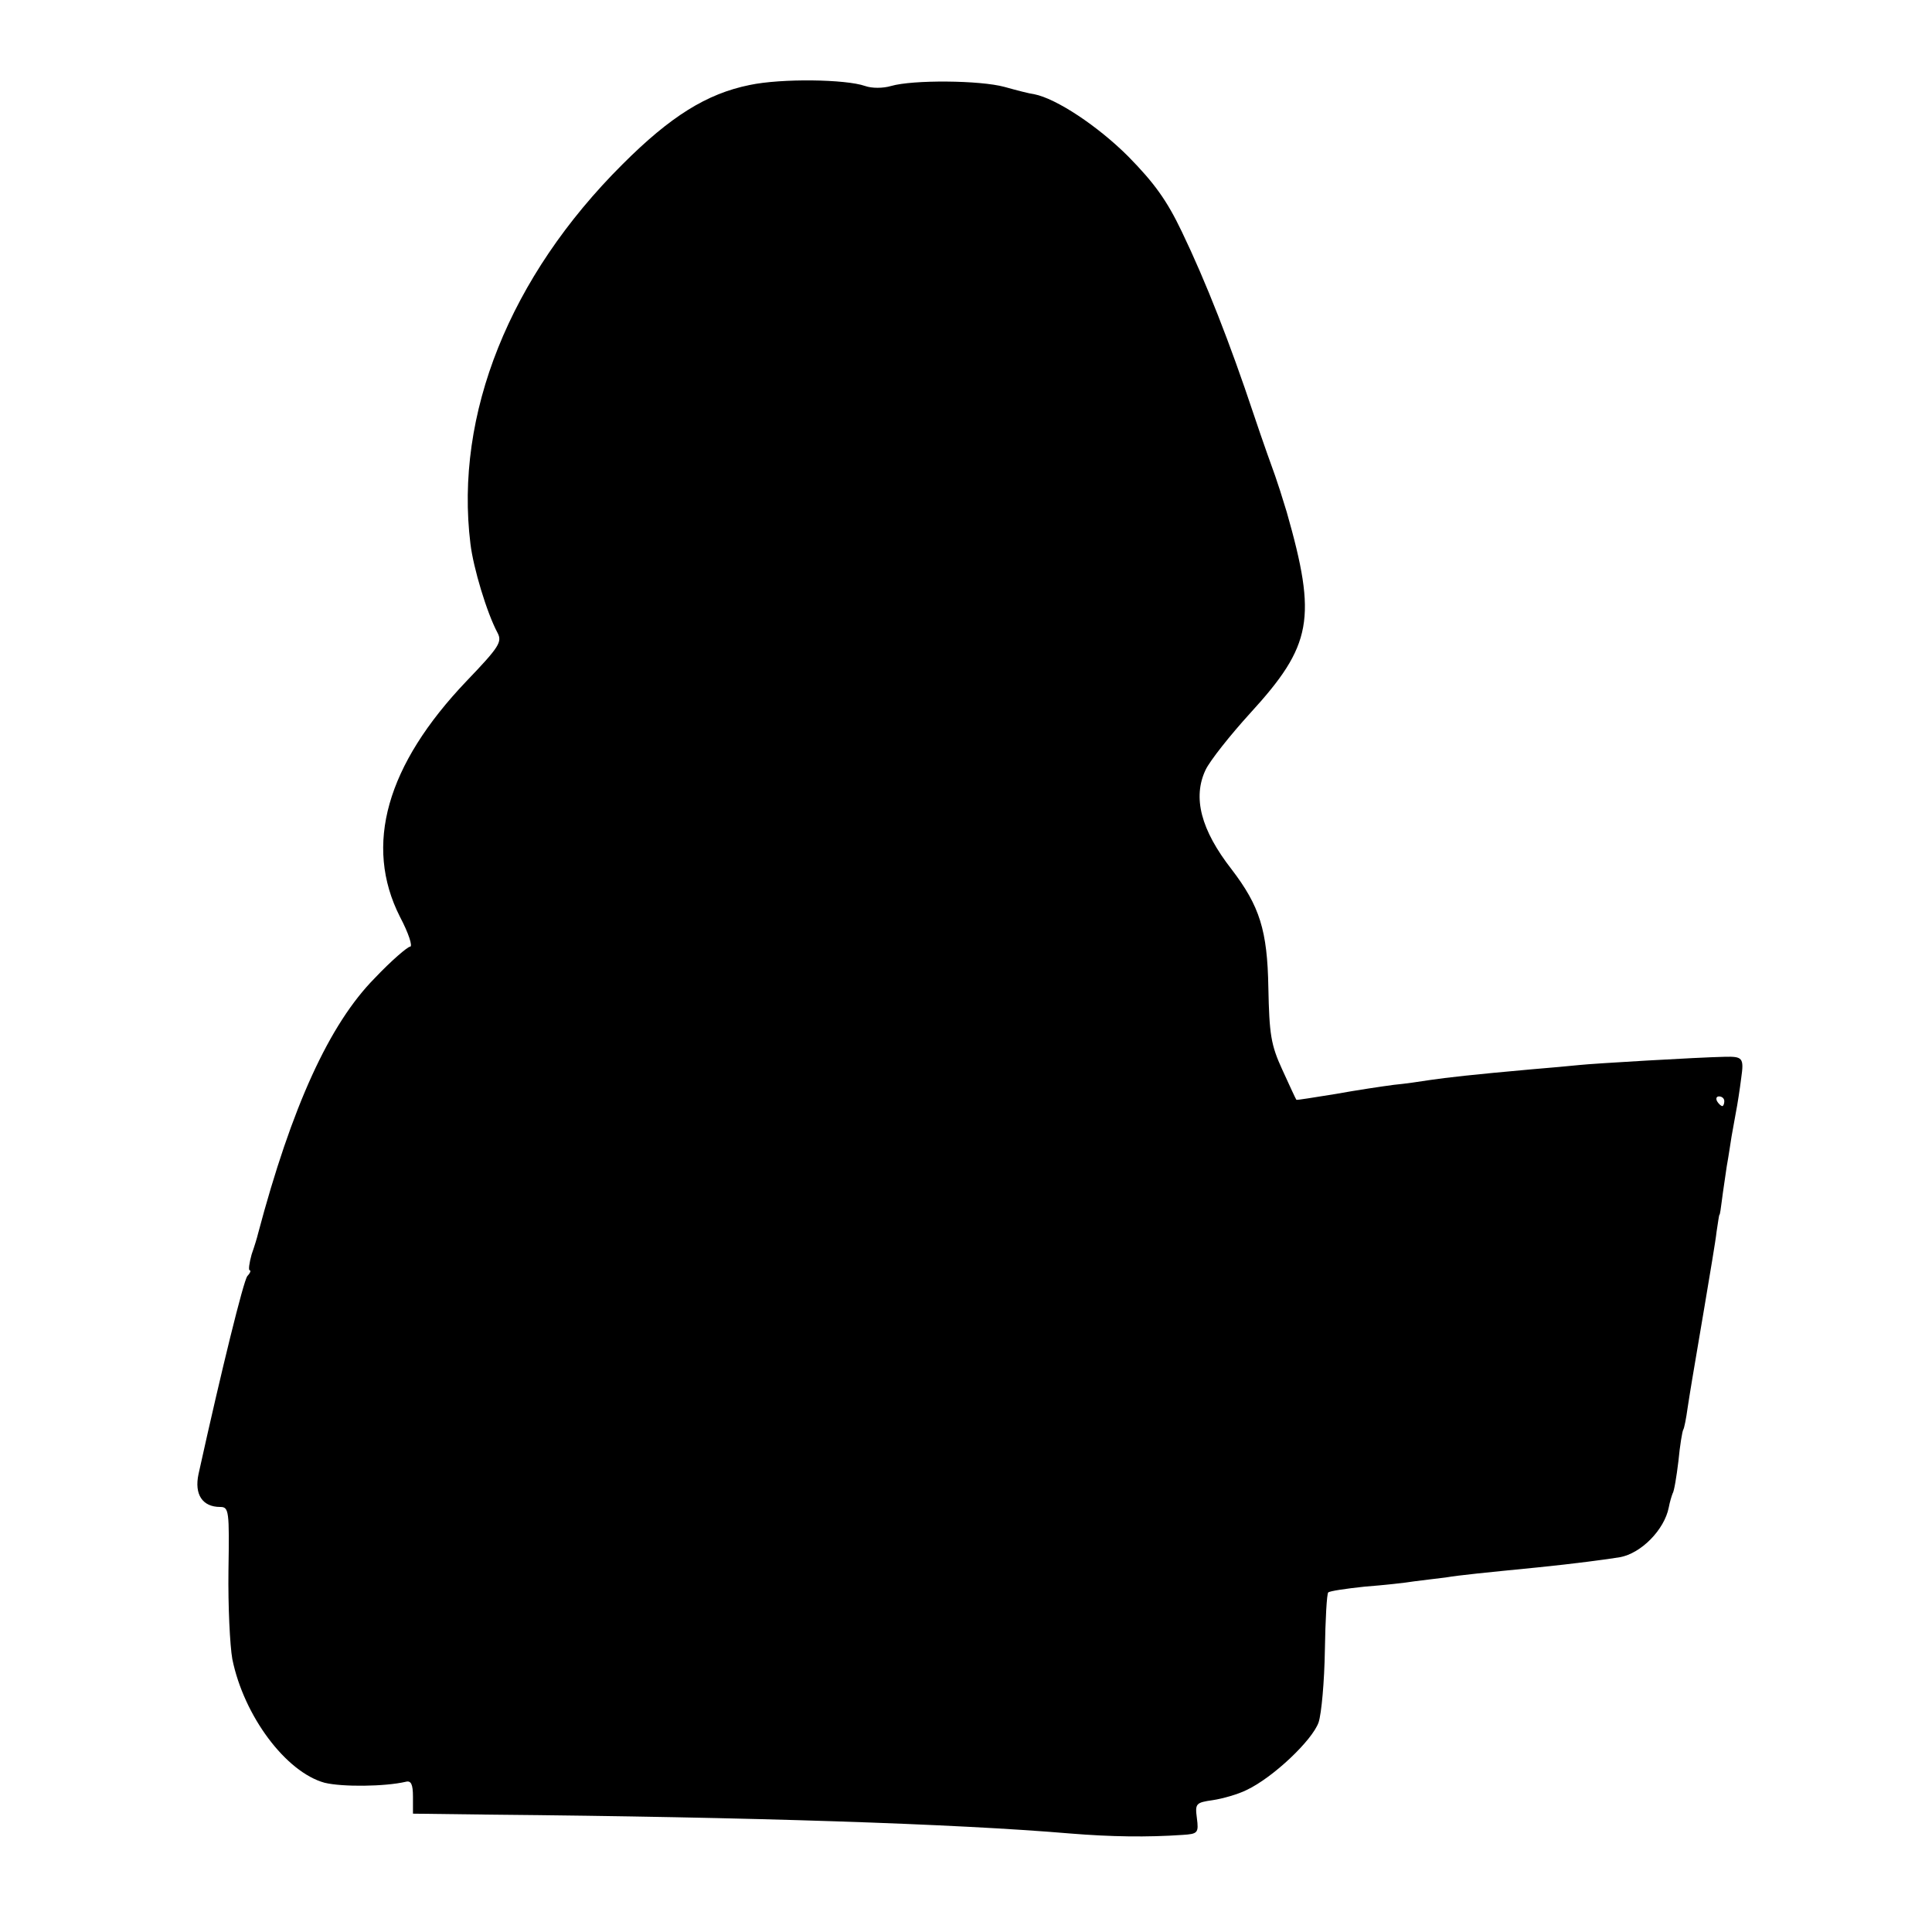
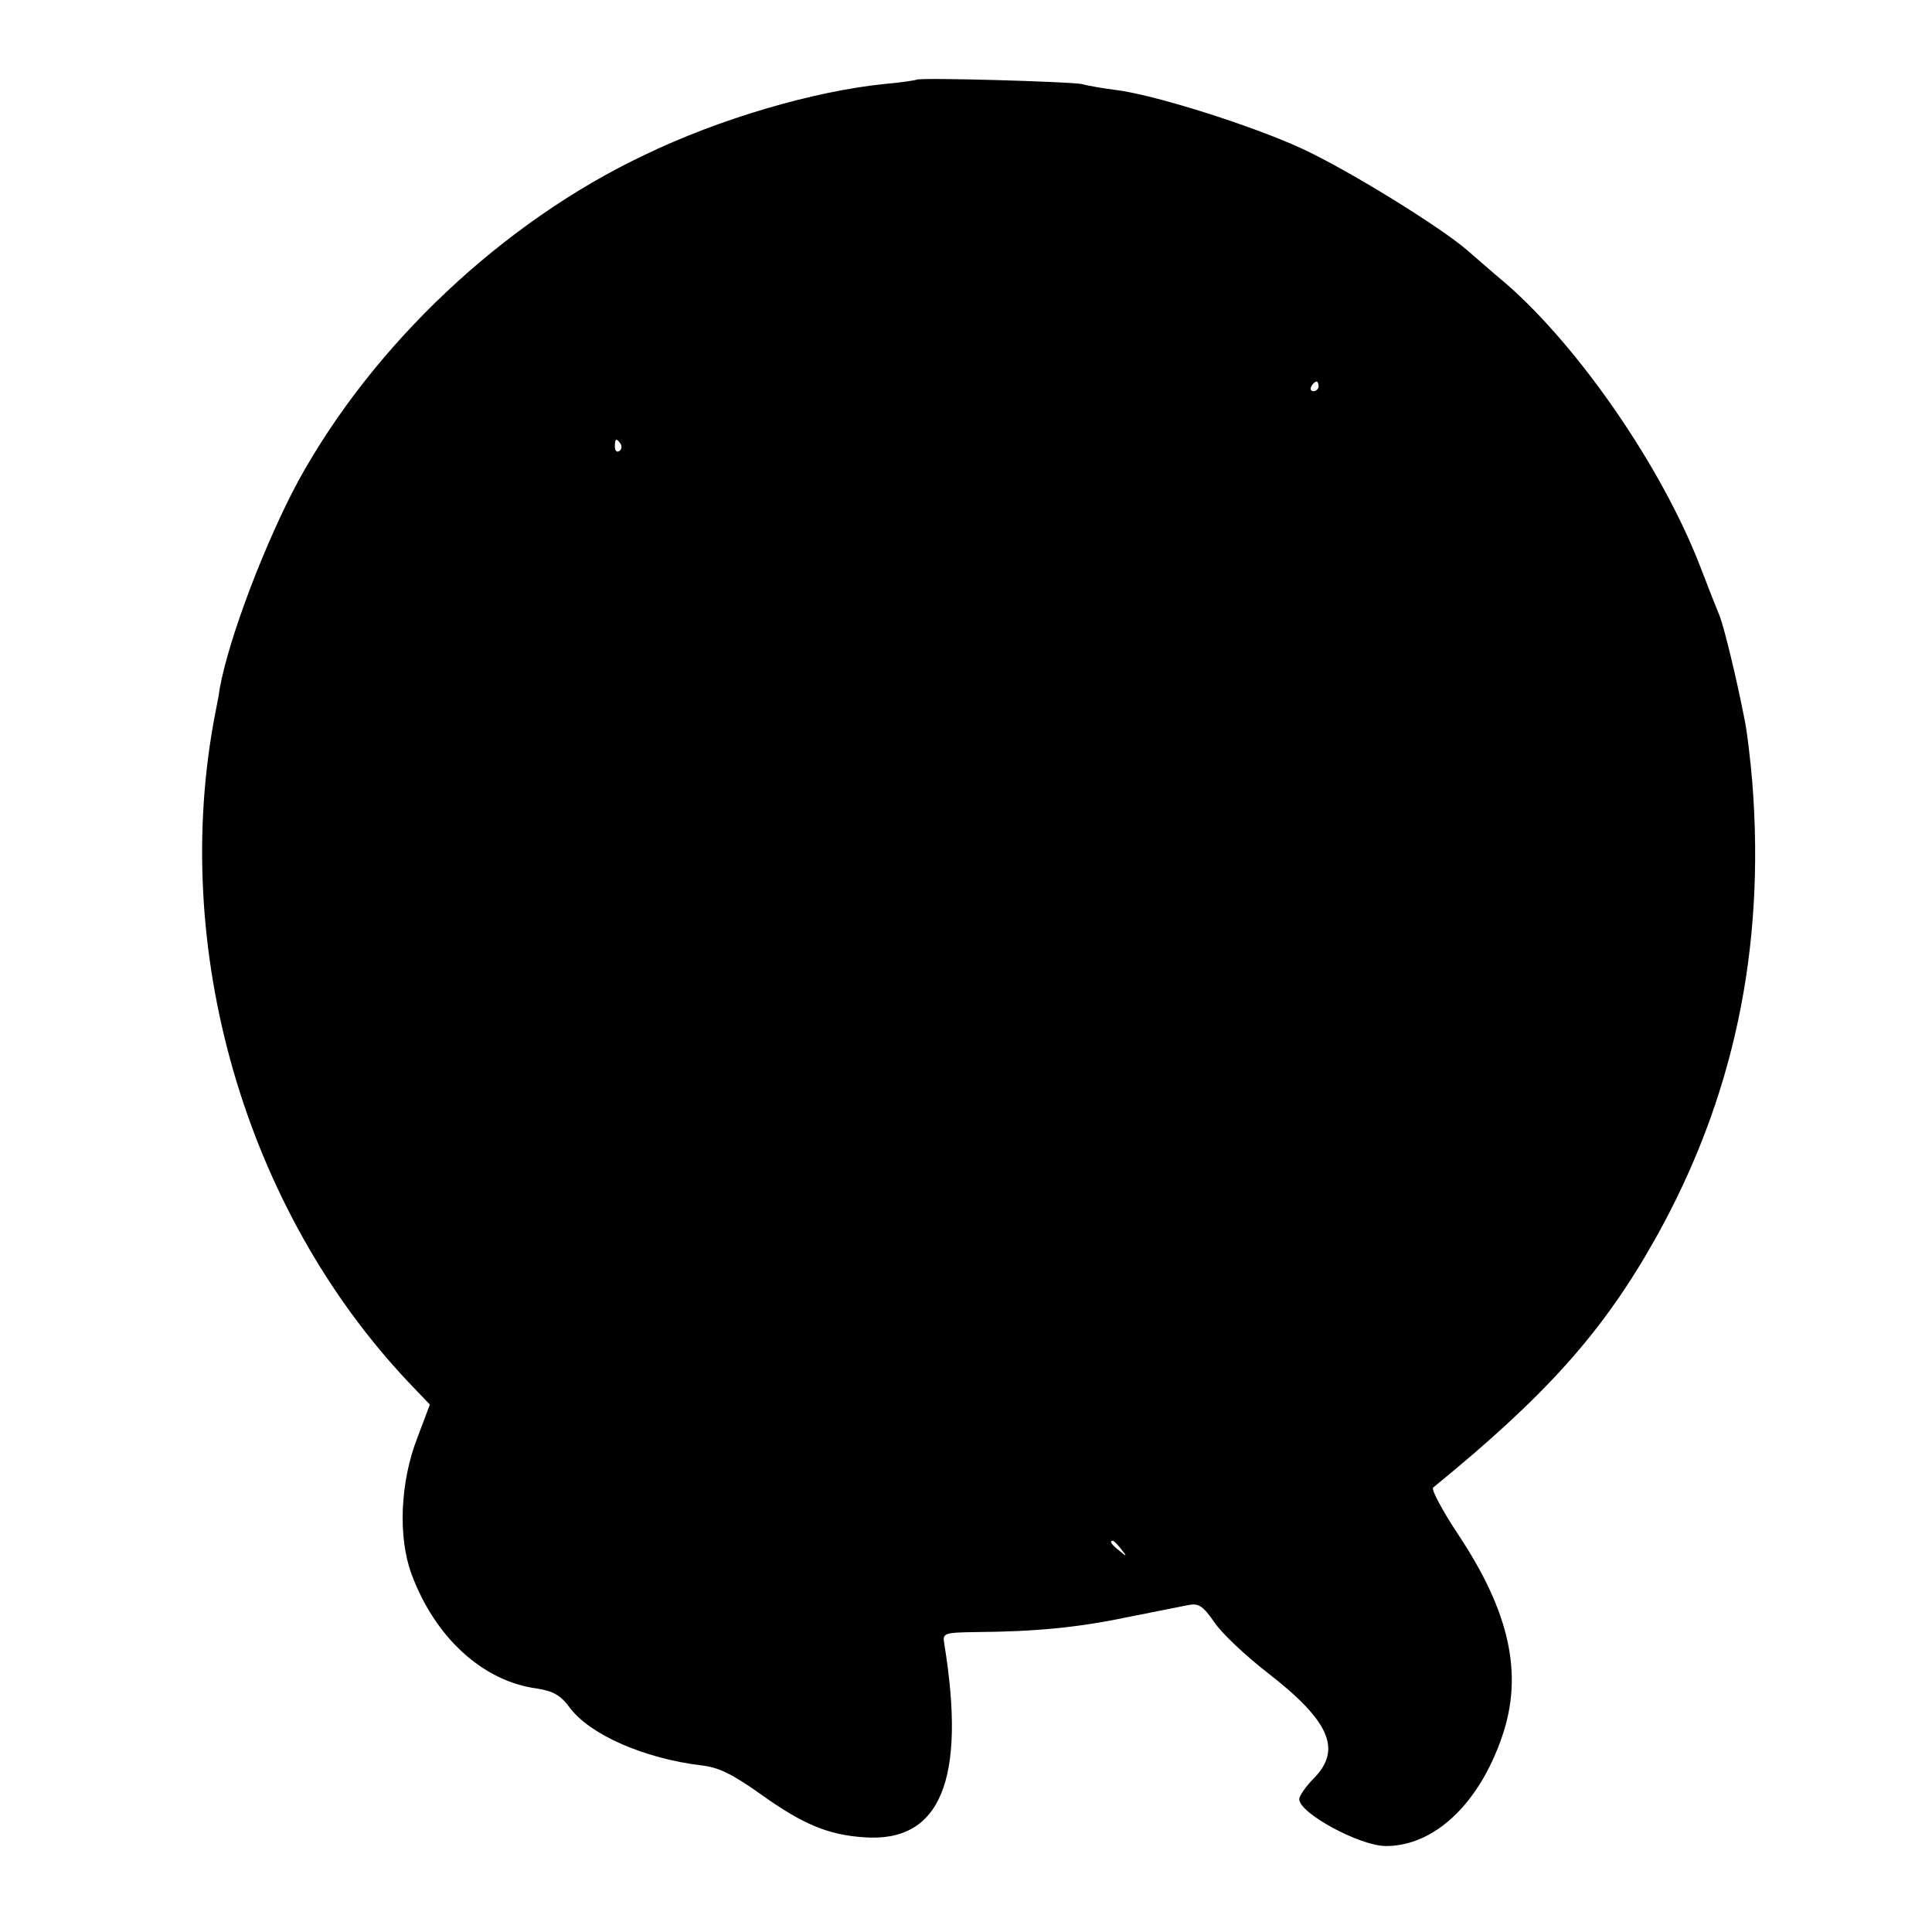
<svg xmlns="http://www.w3.org/2000/svg" version="1.0" width="400pt" height="400pt" viewBox="0 0 400 400" preserveAspectRatio="xMidYMid meet">
  <g transform="translate(0,400) scale(0.1,-0.1)" fill="#000000" stroke="none">
-     <path d="M1552 3824 c-89 -18 -164 -65 -263 -164 -234 -233 -348 -518 -315 -786 6 -50 34 -143 56 -184 10 -19 4 -29 -64 -100 -166 -174 -213 -340 -138 -488 18 -34 27 -62 21 -62 -5 0 -39 -29 -73 -65 -94 -95 -172 -266 -242 -530 -1 -5 -7 -25 -13 -42 -5 -18 -7 -33 -4 -33 3 0 1 -6 -5 -12 -8 -11 -52 -188 -101 -410 -9 -42 8 -68 45 -68 18 0 19 -8 17 -132 -1 -73 3 -155 8 -183 24 -118 111 -234 191 -256 37 -9 125 -8 168 2 11 3 15 -5 15 -31 l0 -35 160 -2 c543 -5 964 -19 1200 -39 86 -7 160 -8 233 -3 32 2 34 4 30 35 -4 30 -2 32 33 37 20 3 52 12 70 21 55 26 136 103 149 140 6 18 12 85 13 149 1 63 4 118 7 120 3 3 37 8 75 12 39 3 85 8 103 11 17 2 47 6 65 8 30 5 81 10 192 21 70 7 146 17 169 21 44 8 92 57 101 103 2 11 6 24 8 29 3 4 8 34 12 67 3 32 8 62 10 65 2 3 6 23 9 45 7 45 7 45 35 210 11 66 23 136 25 155 3 19 5 35 6 35 1 0 3 14 5 30 2 17 7 48 10 70 4 22 8 50 10 62 2 12 6 34 9 50 3 15 8 47 11 71 6 42 3 45 -35 44 -53 -1 -274 -14 -300 -17 -19 -2 -64 -6 -100 -9 -123 -11 -175 -17 -209 -22 -19 -3 -53 -8 -75 -10 -23 -3 -77 -11 -121 -19 -44 -7 -80 -13 -81 -12 -1 1 -14 29 -29 62 -24 52 -27 74 -29 170 -2 119 -18 169 -76 245 -64 82 -81 149 -54 206 9 19 51 72 92 117 129 141 139 196 76 417 -9 30 -20 64 -24 75 -4 11 -25 69 -45 129 -48 144 -98 272 -148 376 -31 65 -57 101 -111 156 -63 63 -149 120 -195 129 -9 1 -36 8 -61 15 -51 14 -190 15 -235 2 -17 -5 -40 -5 -54 0 -40 14 -173 16 -239 2z m2018 -2104 c0 -5 -2 -10 -4 -10 -3 0 -8 5 -11 10 -3 6 -1 10 4 10 6 0 11 -4 11 -10z" />
+     <path d="M1898 3835 c-2 -1 -32 -6 -68 -9 -146 -15 -341 -72 -496 -147 -293 -139 -561 -392 -716 -674 -68 -126 -144 -325 -163 -430 -2 -16 -7 -39 -9 -50 -95 -487 60 -1027 400 -1387 l44 -46 -26 -69 c-36 -93 -40 -206 -12 -282 49 -132 148 -222 260 -237 33 -5 49 -14 68 -40 42 -56 155 -105 272 -119 36 -4 64 -18 122 -59 88 -63 140 -85 216 -90 157 -11 211 119 165 401 -4 22 -1 23 68 24 120 1 207 9 312 31 55 11 111 22 126 25 21 4 30 -2 54 -37 16 -23 65 -69 109 -103 129 -100 155 -159 96 -219 -16 -16 -30 -36 -30 -43 0 -29 124 -96 178 -97 100 -1 194 86 242 227 44 128 16 256 -89 415 -34 51 -58 96 -54 100 233 190 351 321 460 515 162 289 228 599 201 945 -4 47 -11 108 -17 135 -16 82 -41 184 -50 208 -5 12 -24 60 -42 107 -79 203 -248 449 -400 582 -30 25 -65 56 -79 68 -57 50 -252 170 -346 213 -102 47 -307 112 -386 121 -23 3 -54 8 -68 12 -25 5 -336 14 -342 9z m832 -635 c0 -5 -5 -10 -11 -10 -5 0 -7 5 -4 10 3 6 8 10 11 10 2 0 4 -4 4 -10z m-1445 -119 c3 -5 2 -12 -3 -15 -5 -3 -9 1 -9 9 0 17 3 19 12 6z m1036 -2288 c13 -16 12 -17 -3 -4 -17 13 -22 21 -14 21 2 0 10 -8 17 -17z" />
  </g>
</svg>
